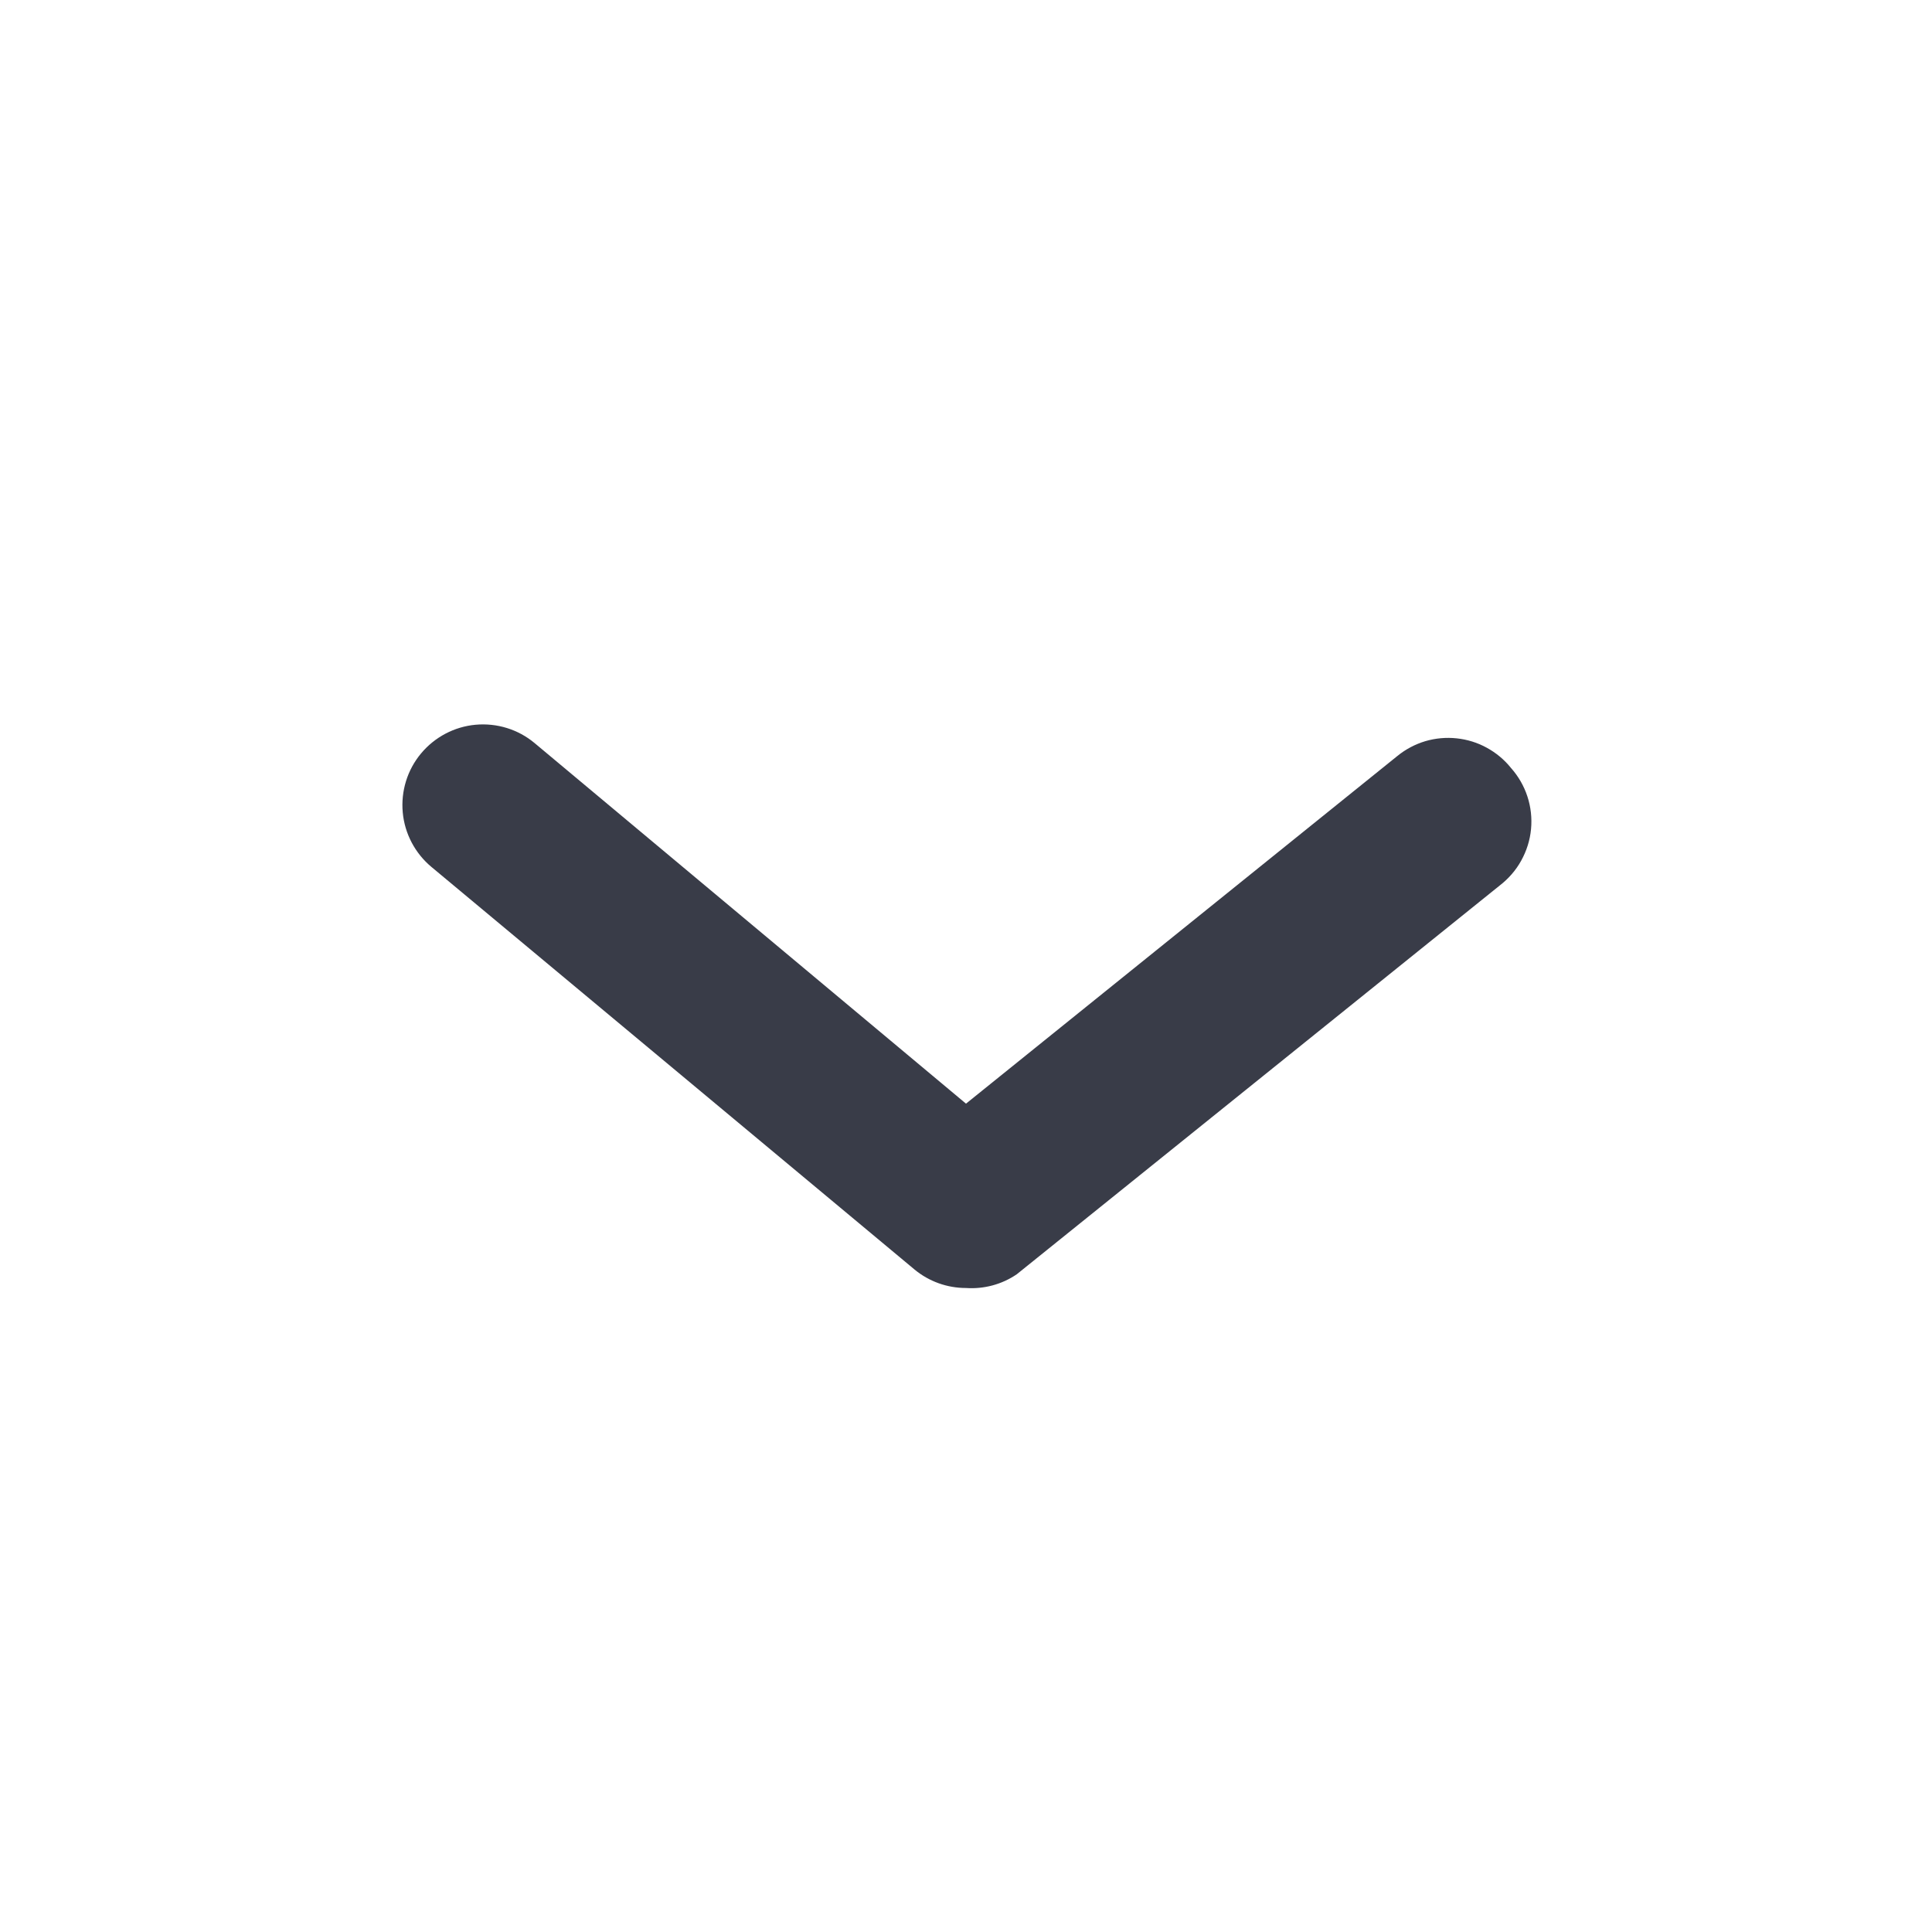
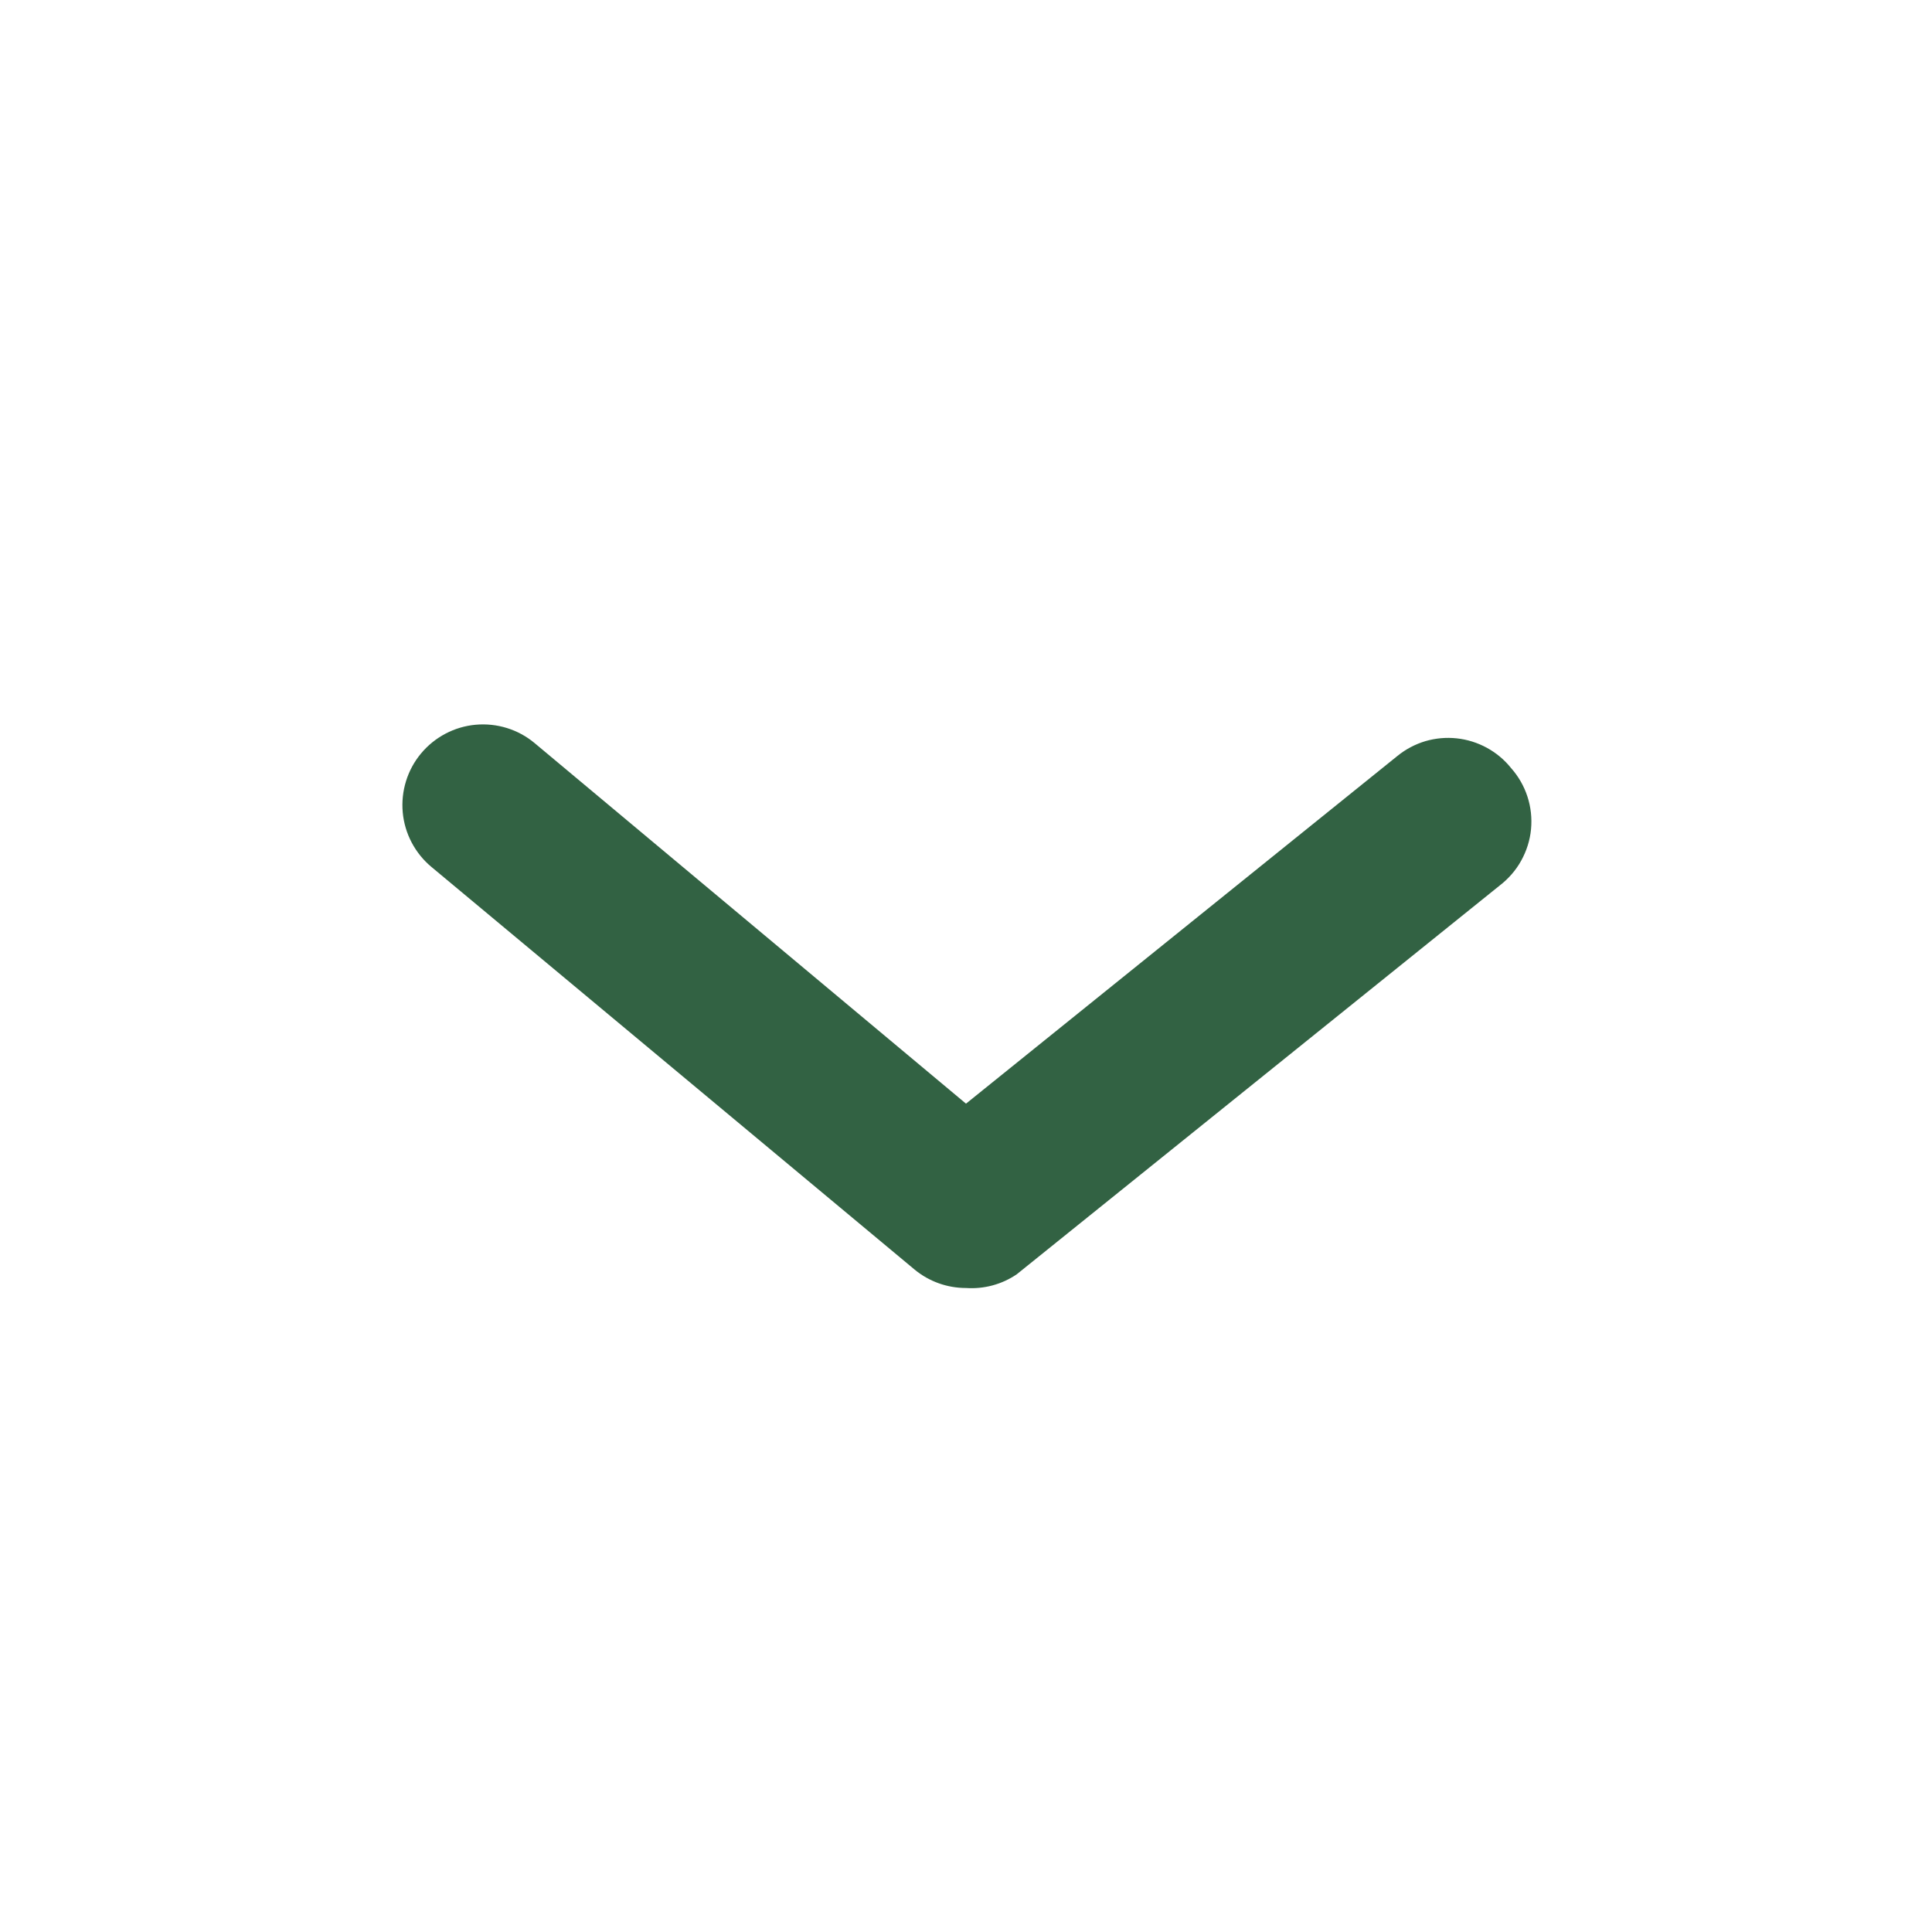
<svg xmlns="http://www.w3.org/2000/svg" width="24" height="24" viewBox="0 0 24 24" fill="none">
-   <path d="M12 16C11.766 16 11.54 15.919 11.36 15.77L5.36 10.77C5.156 10.6 5.027 10.356 5.003 10.092C4.979 9.827 5.06 9.564 5.23 9.36C5.4 9.156 5.644 9.027 5.908 9.003C6.173 8.979 6.436 9.06 6.64 9.23L12 13.71L17.36 9.39C17.462 9.307 17.58 9.245 17.706 9.207C17.833 9.17 17.965 9.158 18.096 9.172C18.227 9.186 18.354 9.225 18.47 9.289C18.585 9.352 18.688 9.437 18.77 9.54C18.862 9.643 18.931 9.763 18.974 9.894C19.017 10.025 19.032 10.164 19.019 10.3C19.006 10.438 18.964 10.57 18.897 10.691C18.831 10.811 18.739 10.916 18.63 11L12.63 15.83C12.445 15.956 12.223 16.015 12 16V16Z" fill="#393C48" />
+   <path d="M12 16C11.766 16 11.54 15.919 11.36 15.77L5.36 10.77C5.156 10.6 5.027 10.356 5.003 10.092C4.979 9.828 5.06 9.564 5.23 9.36C5.4 9.156 5.644 9.027 5.908 9.003C6.173 8.979 6.436 9.06 6.64 9.23L12 13.71L17.36 9.39C17.462 9.307 17.58 9.245 17.706 9.207C17.833 9.17 17.965 9.158 18.096 9.172C18.227 9.186 18.354 9.226 18.47 9.289C18.585 9.352 18.688 9.437 18.77 9.54C18.862 9.643 18.931 9.763 18.974 9.894C19.017 10.025 19.032 10.164 19.019 10.301C19.006 10.438 18.964 10.57 18.897 10.691C18.831 10.811 18.739 10.916 18.63 11L12.63 15.83C12.445 15.956 12.223 16.015 12 16Z" fill="#326243" />
</svg>
